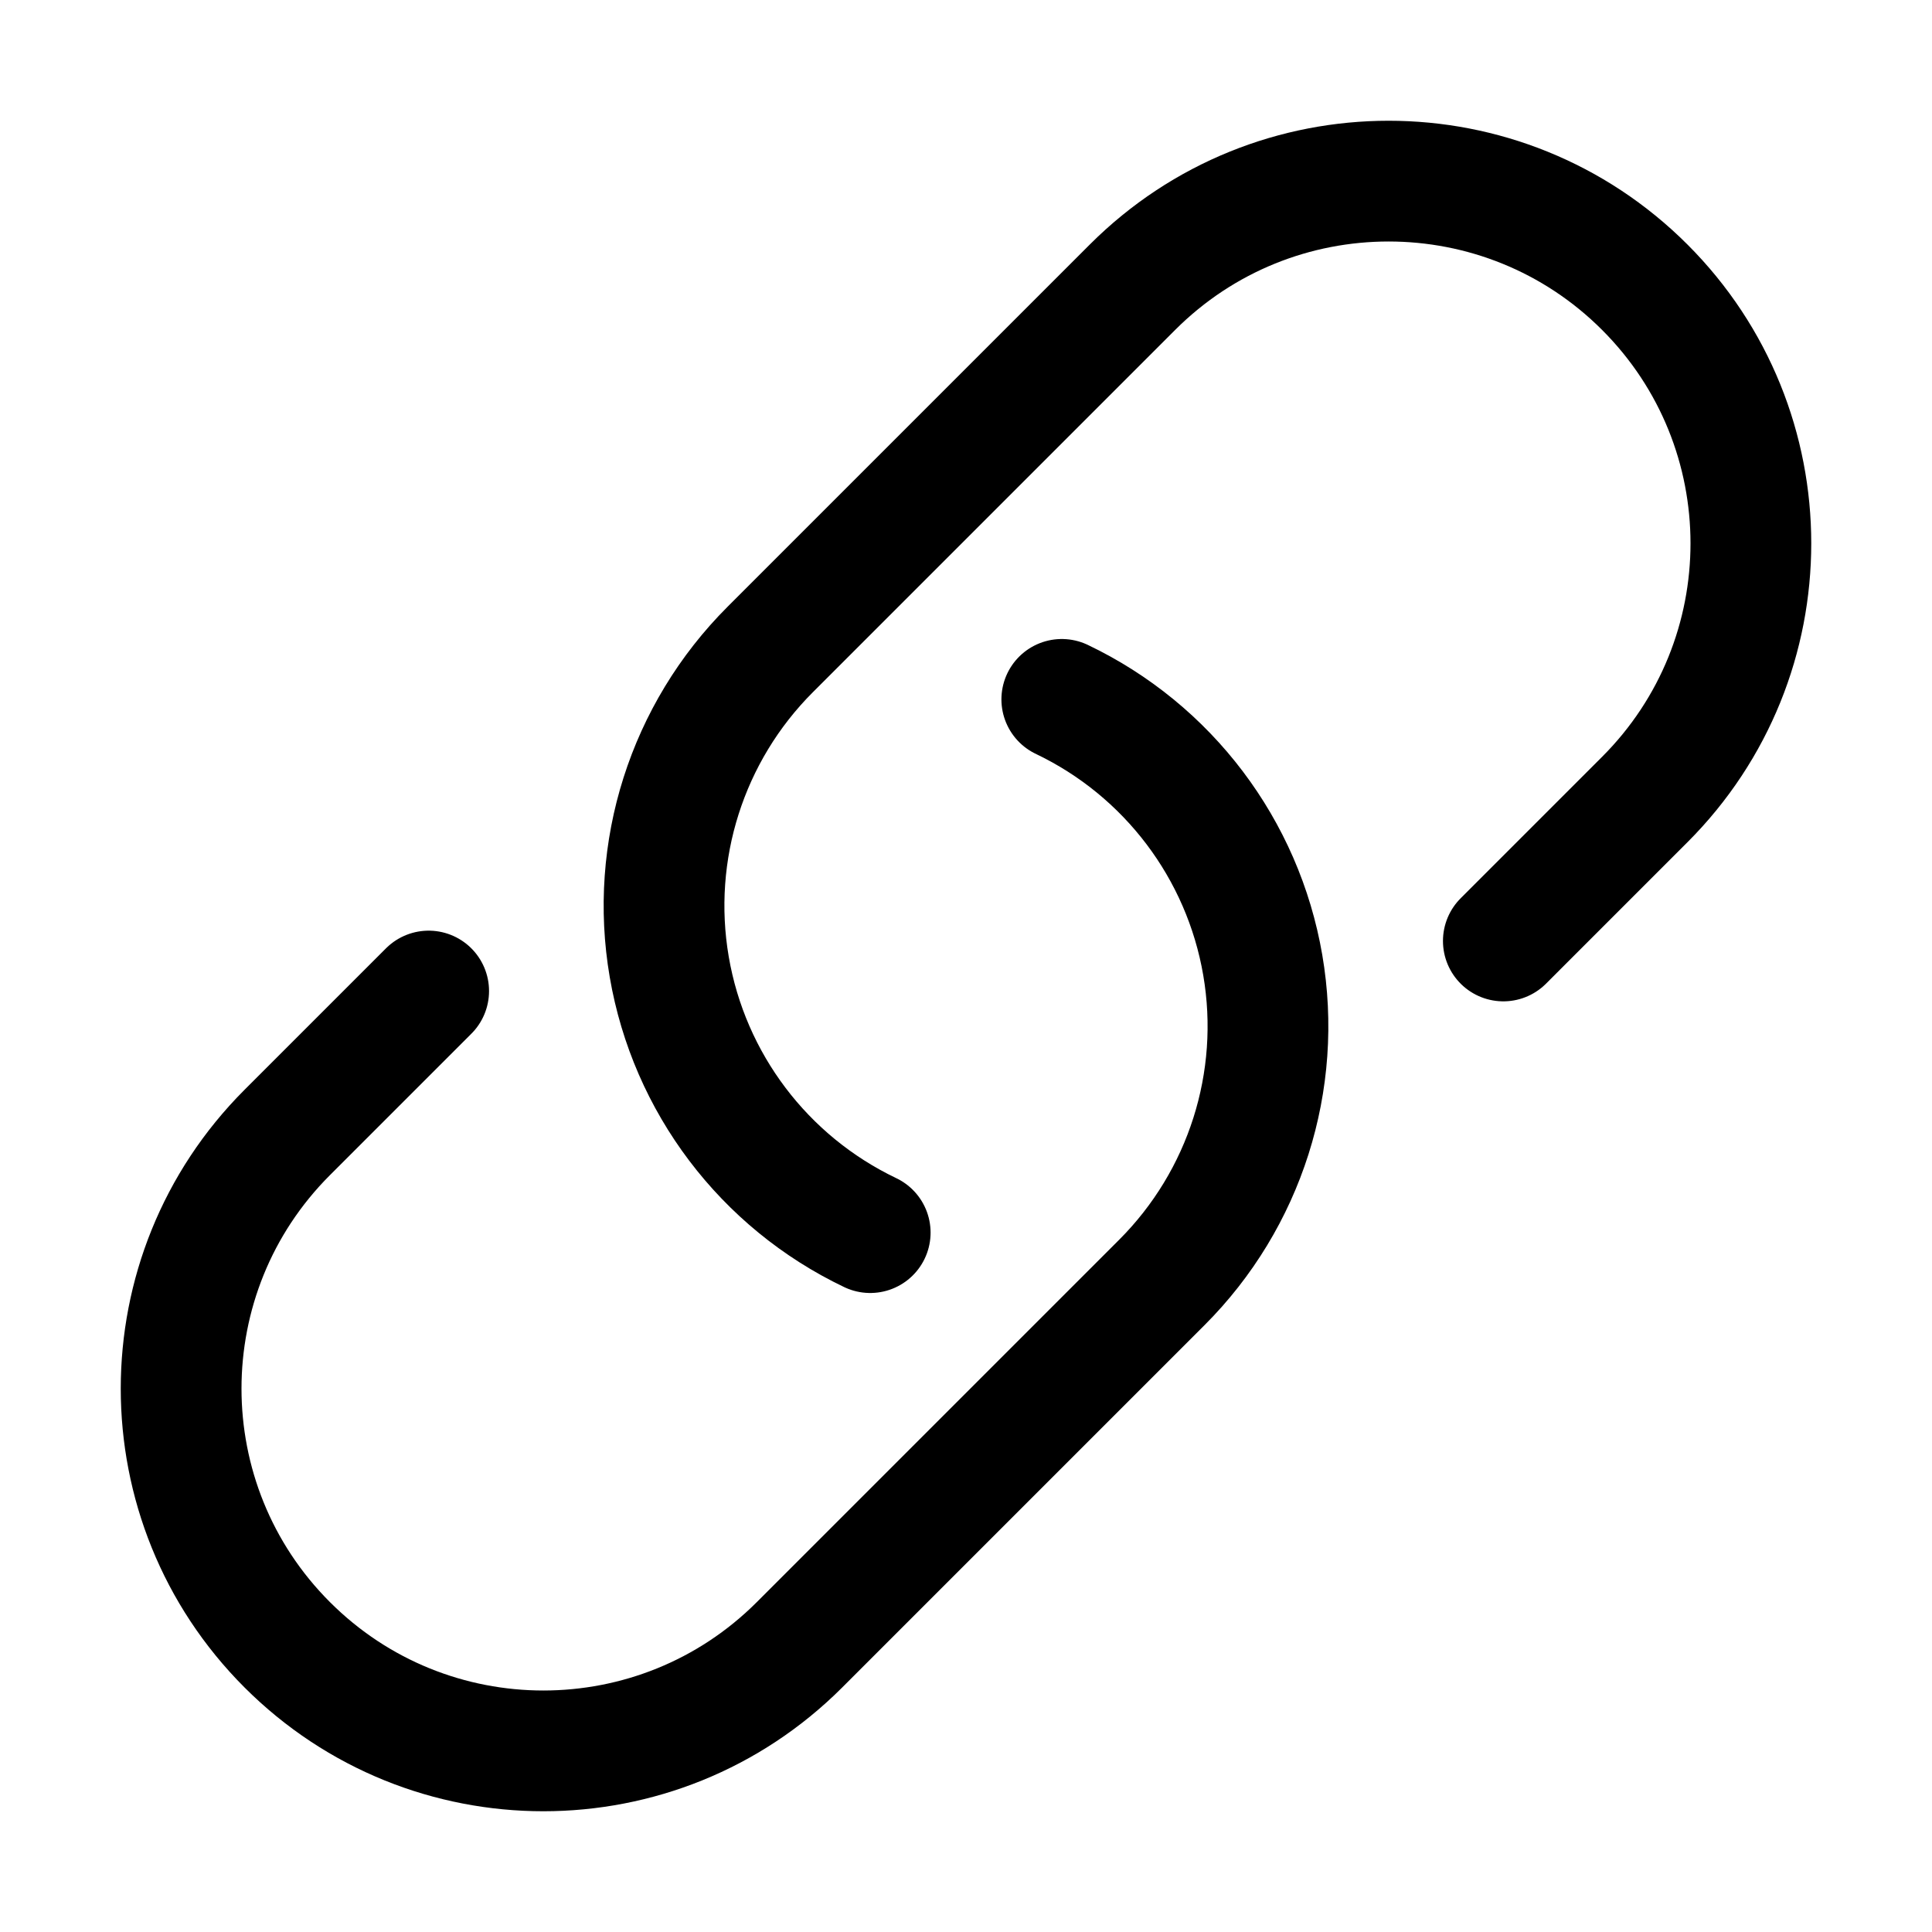
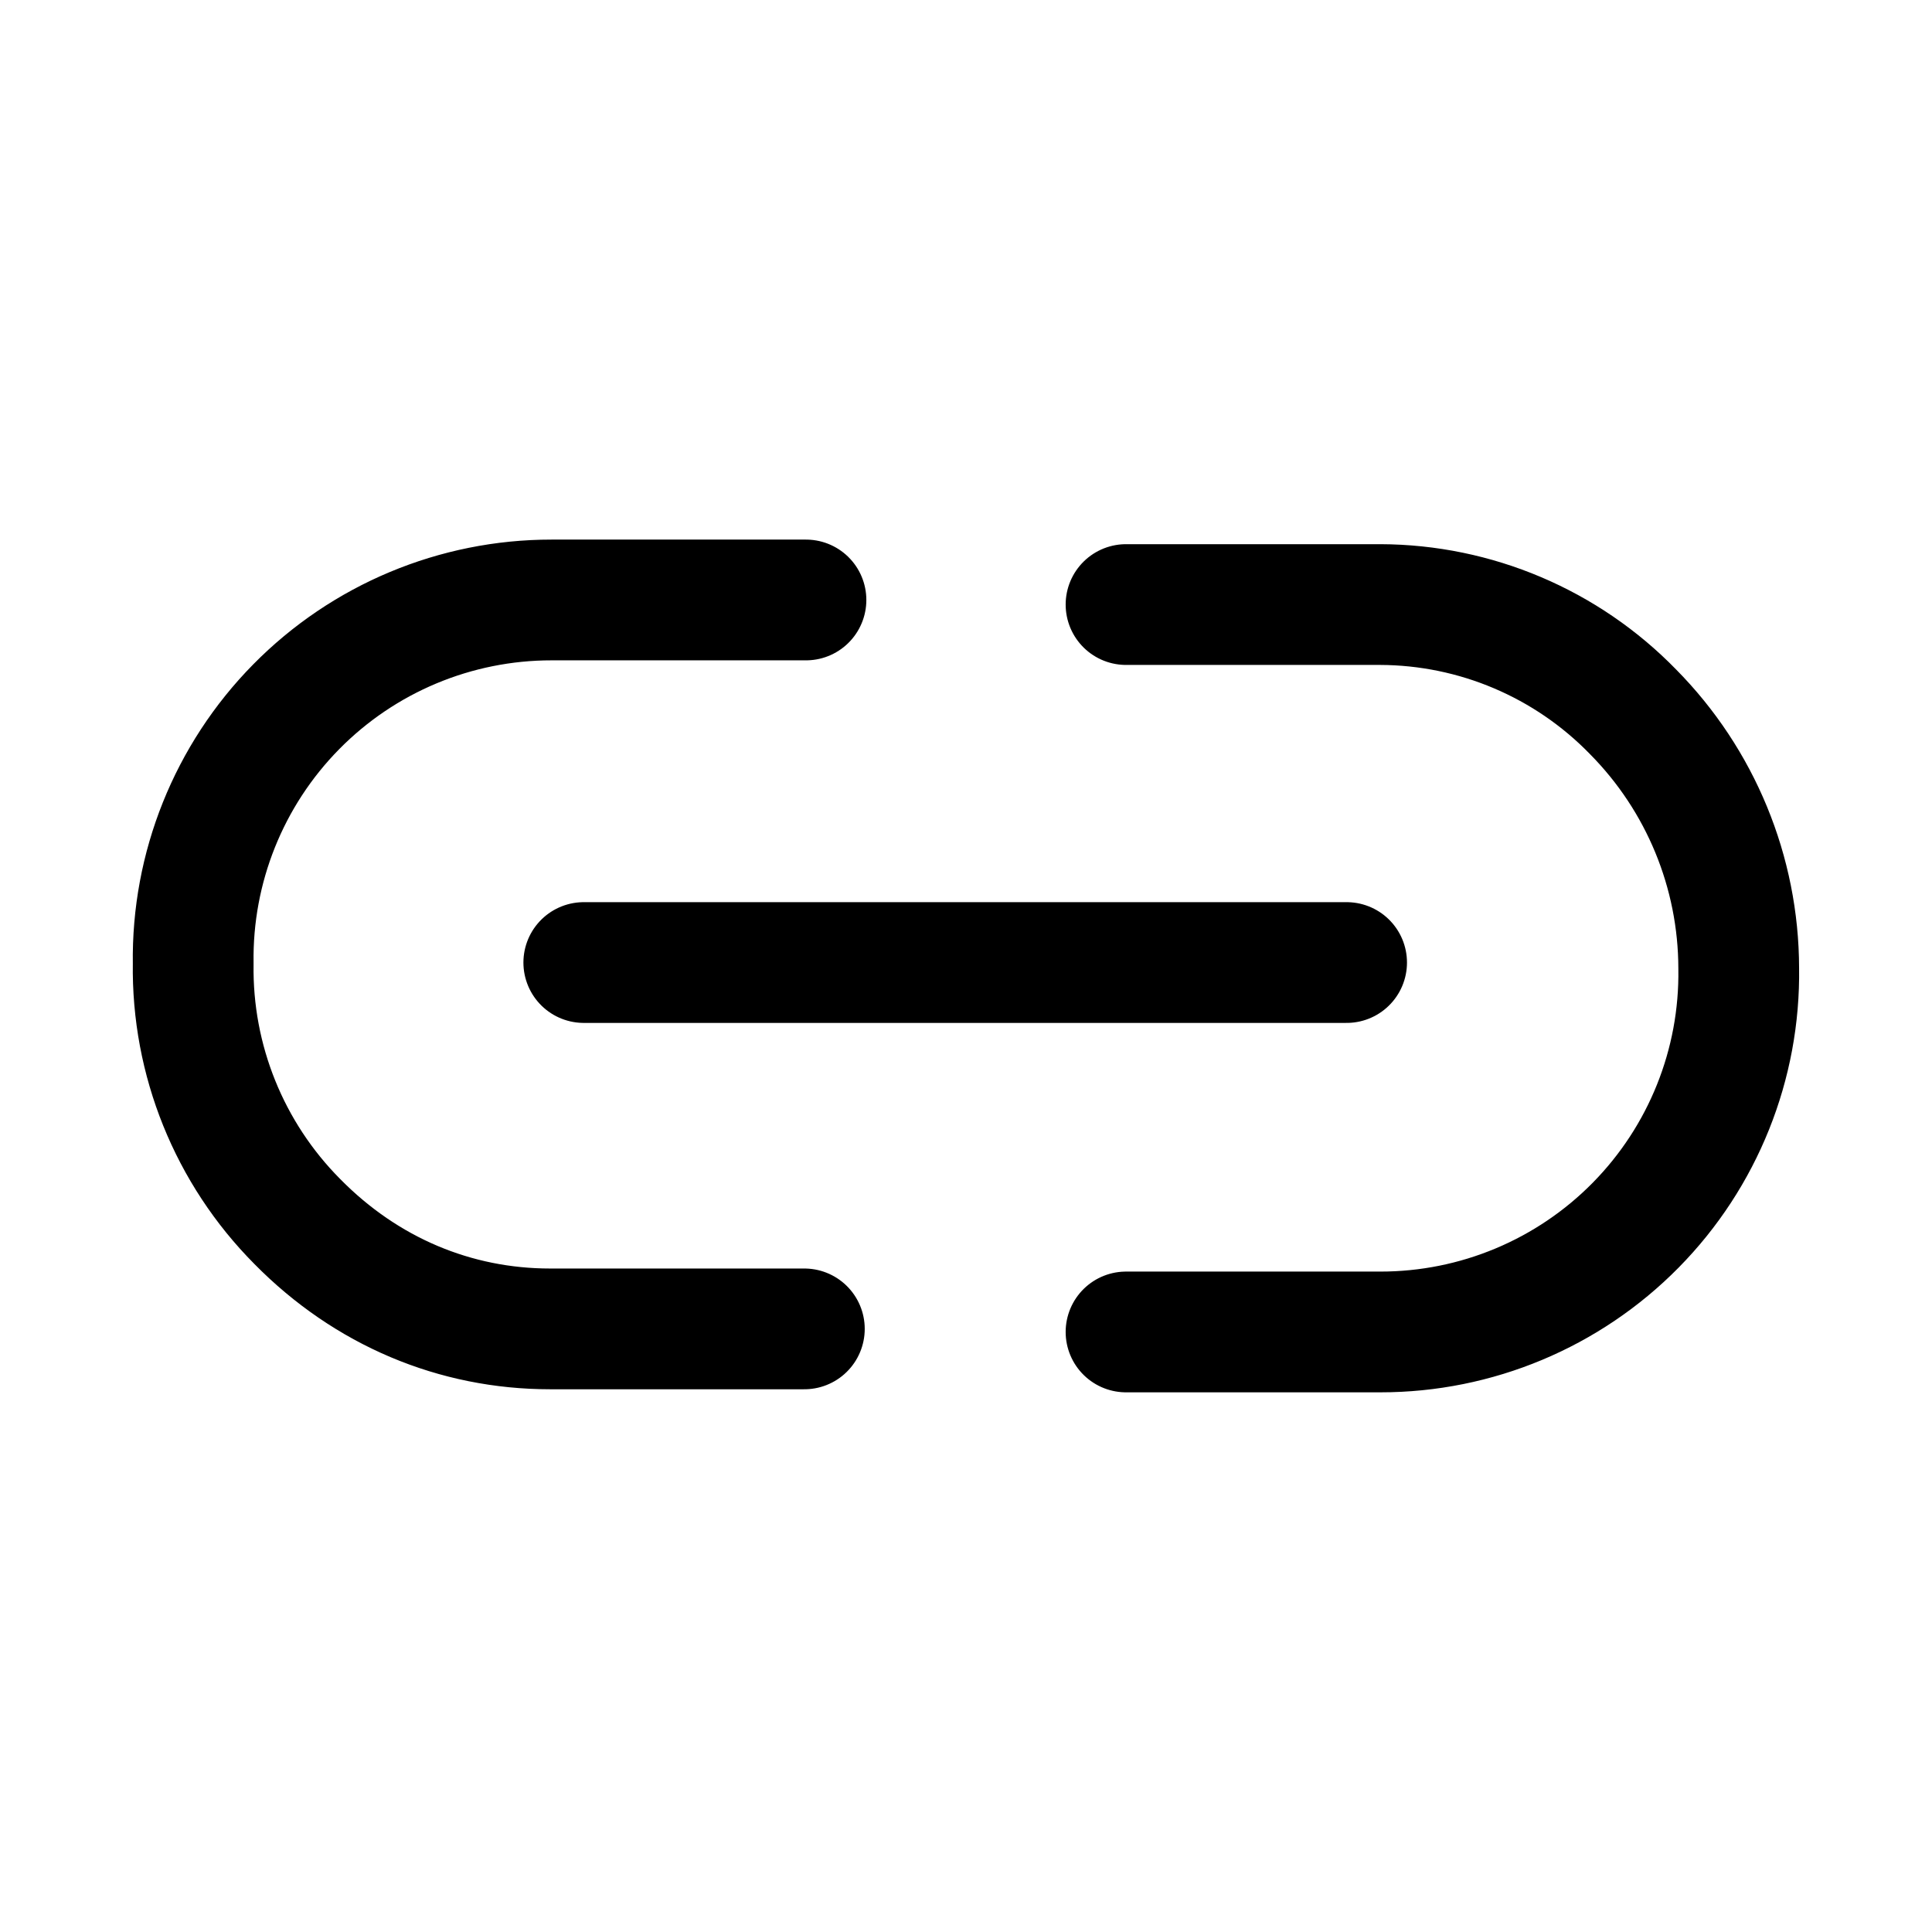
<svg xmlns="http://www.w3.org/2000/svg" fill="none" viewBox="0 0 24 24" stroke-width="1.5" stroke="currentColor" aria-hidden="true" data-slot="icon">
-   <path stroke-linecap="round" stroke-linejoin="round" d="M13.19 8.688a4.5 4.5 0 0 1 1.242 7.244l-4.5 4.5a4.5 4.5 0 0 1-6.364-6.364l1.757-1.757m13.35-.622 1.757-1.757a4.5 4.5 0 0 0-6.364-6.364l-4.5 4.5a4.5 4.5 0 0 0 1.242 7.244" />
+   <path stroke-linecap="round" stroke-linejoin="round" d="M10.012 7.453h-3.16A4.45 4.45 0 0 0 2.4 11.97a4.45 4.45 0 0 0 1.294 3.205c.857.87 1.96 1.333 3.14 1.333h3.158m3.996.038h3.159a4.45 4.45 0 0 0 4.452-4.518 4.54 4.54 0 0 0-1.313-3.186 4.4 4.4 0 0 0-3.14-1.332h-3.158m-6.736 4.447h9.476" />
</svg>
